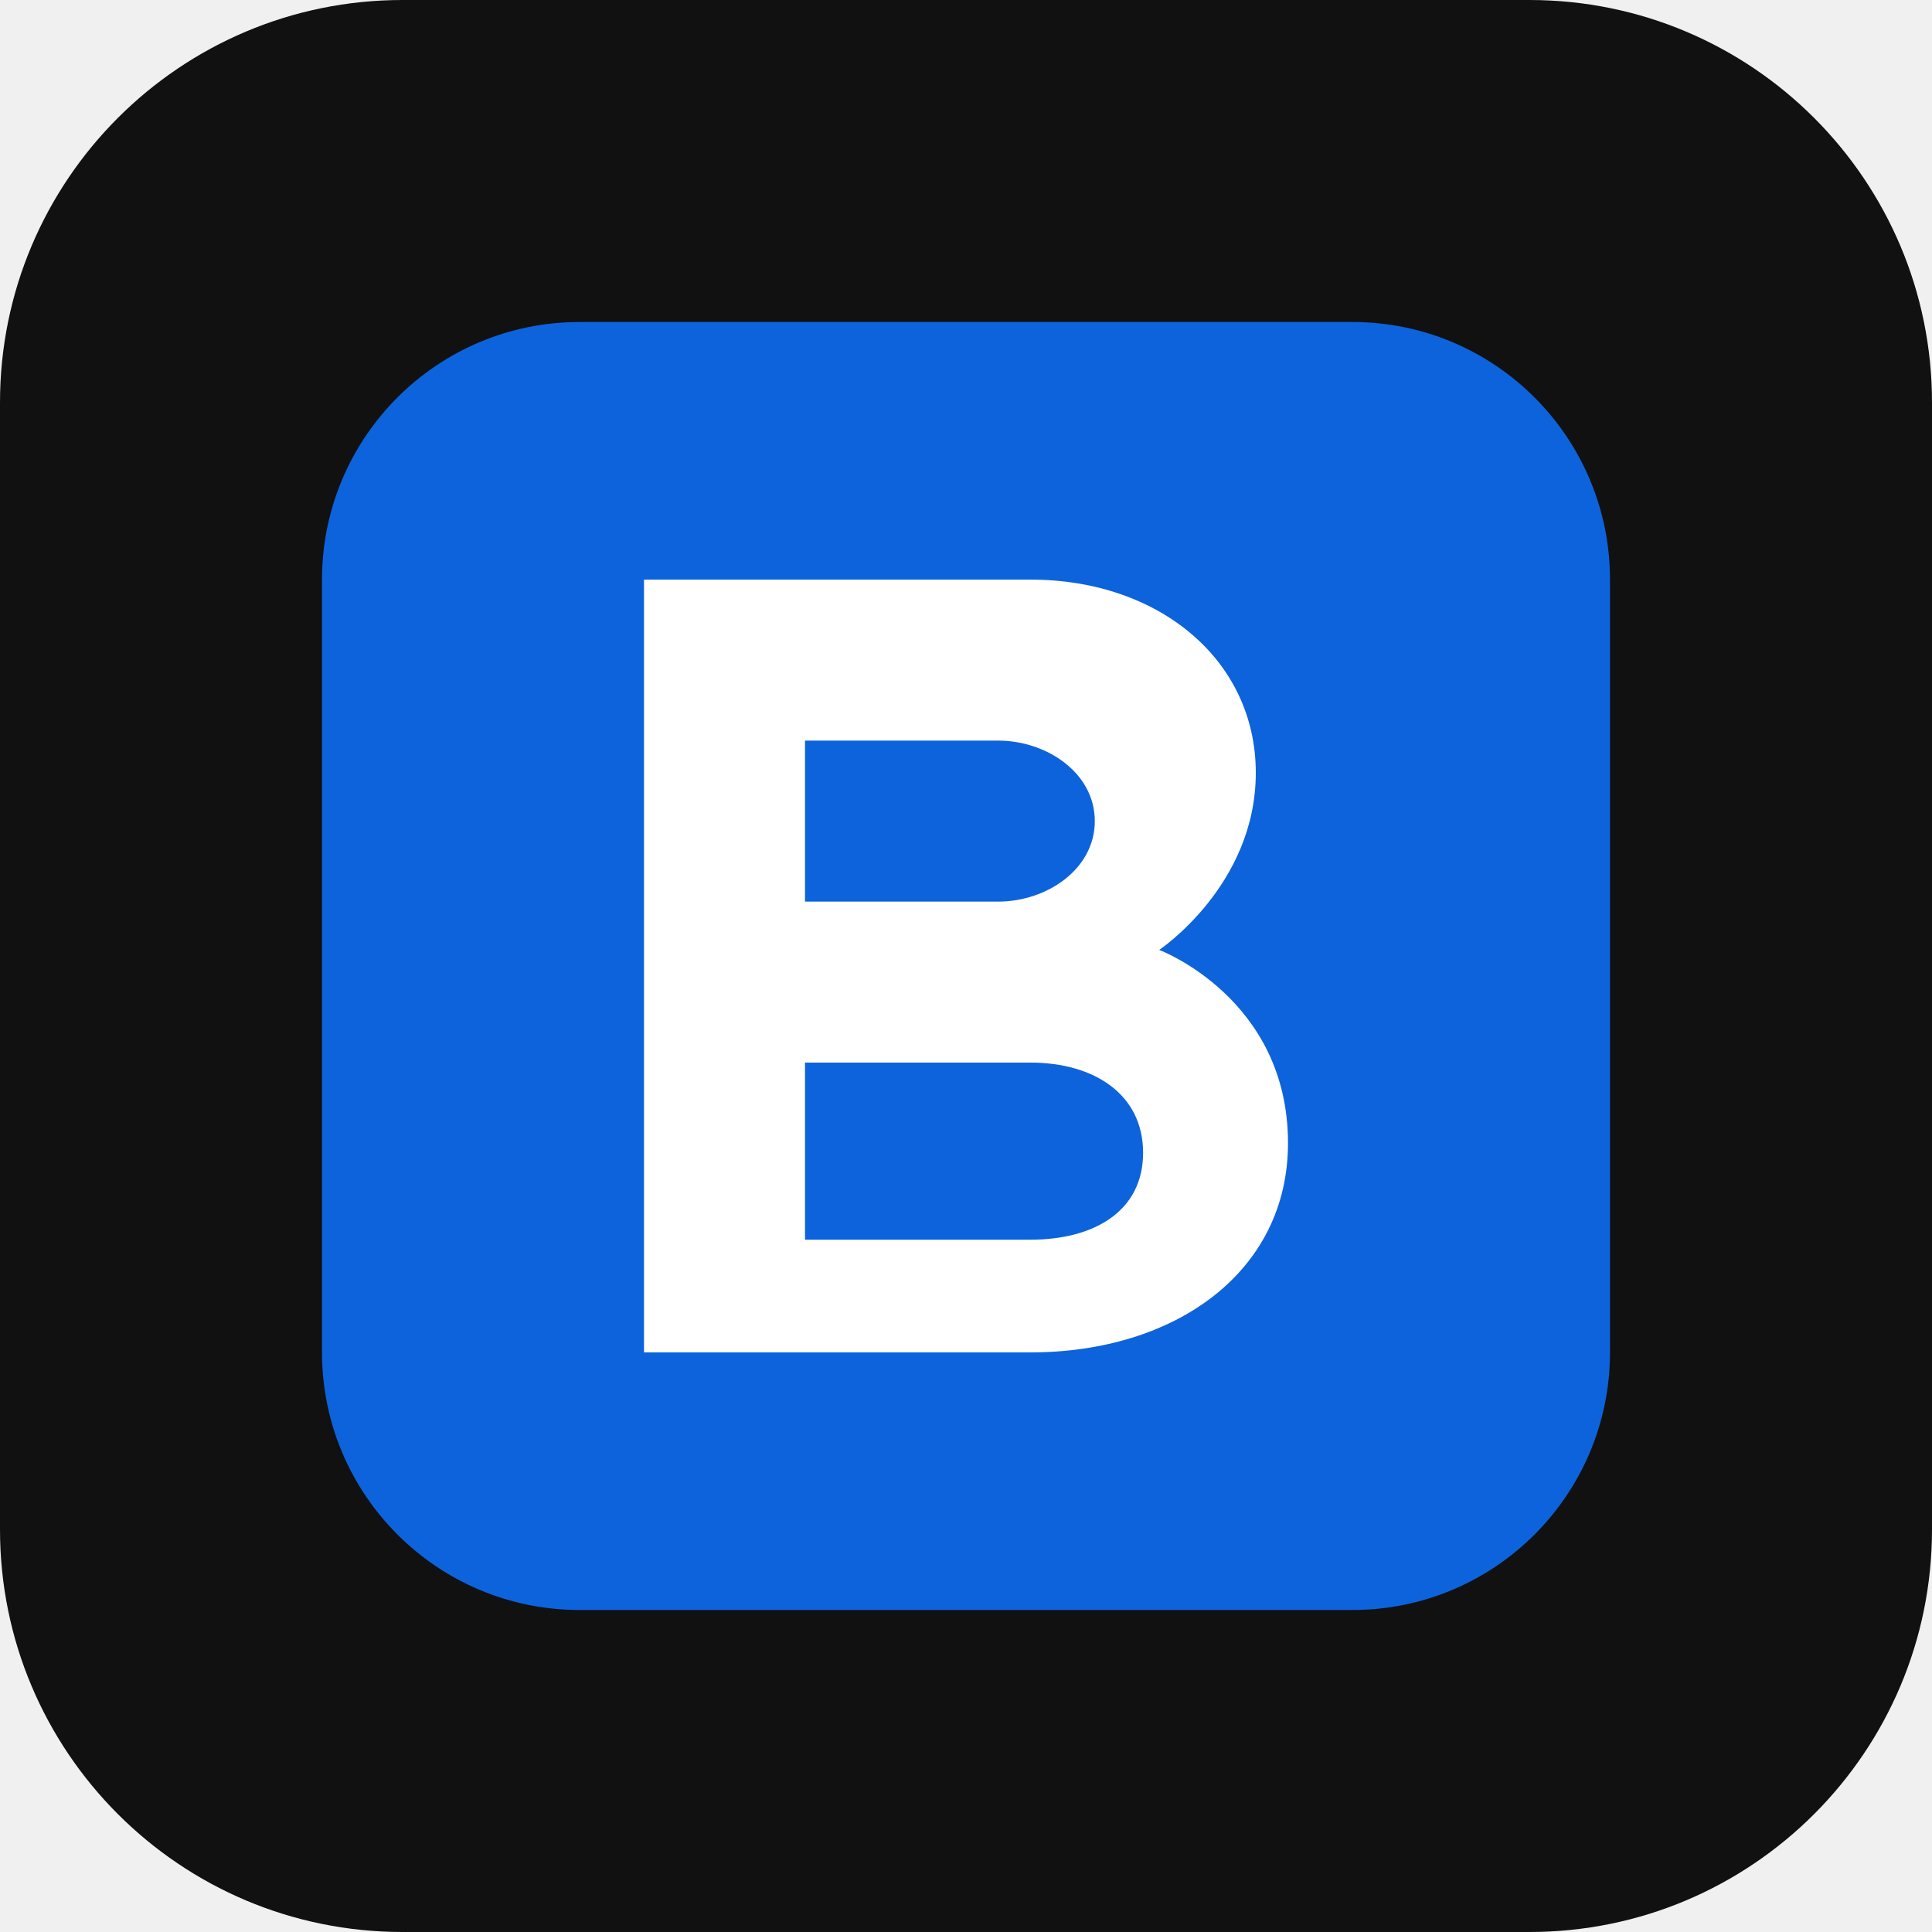
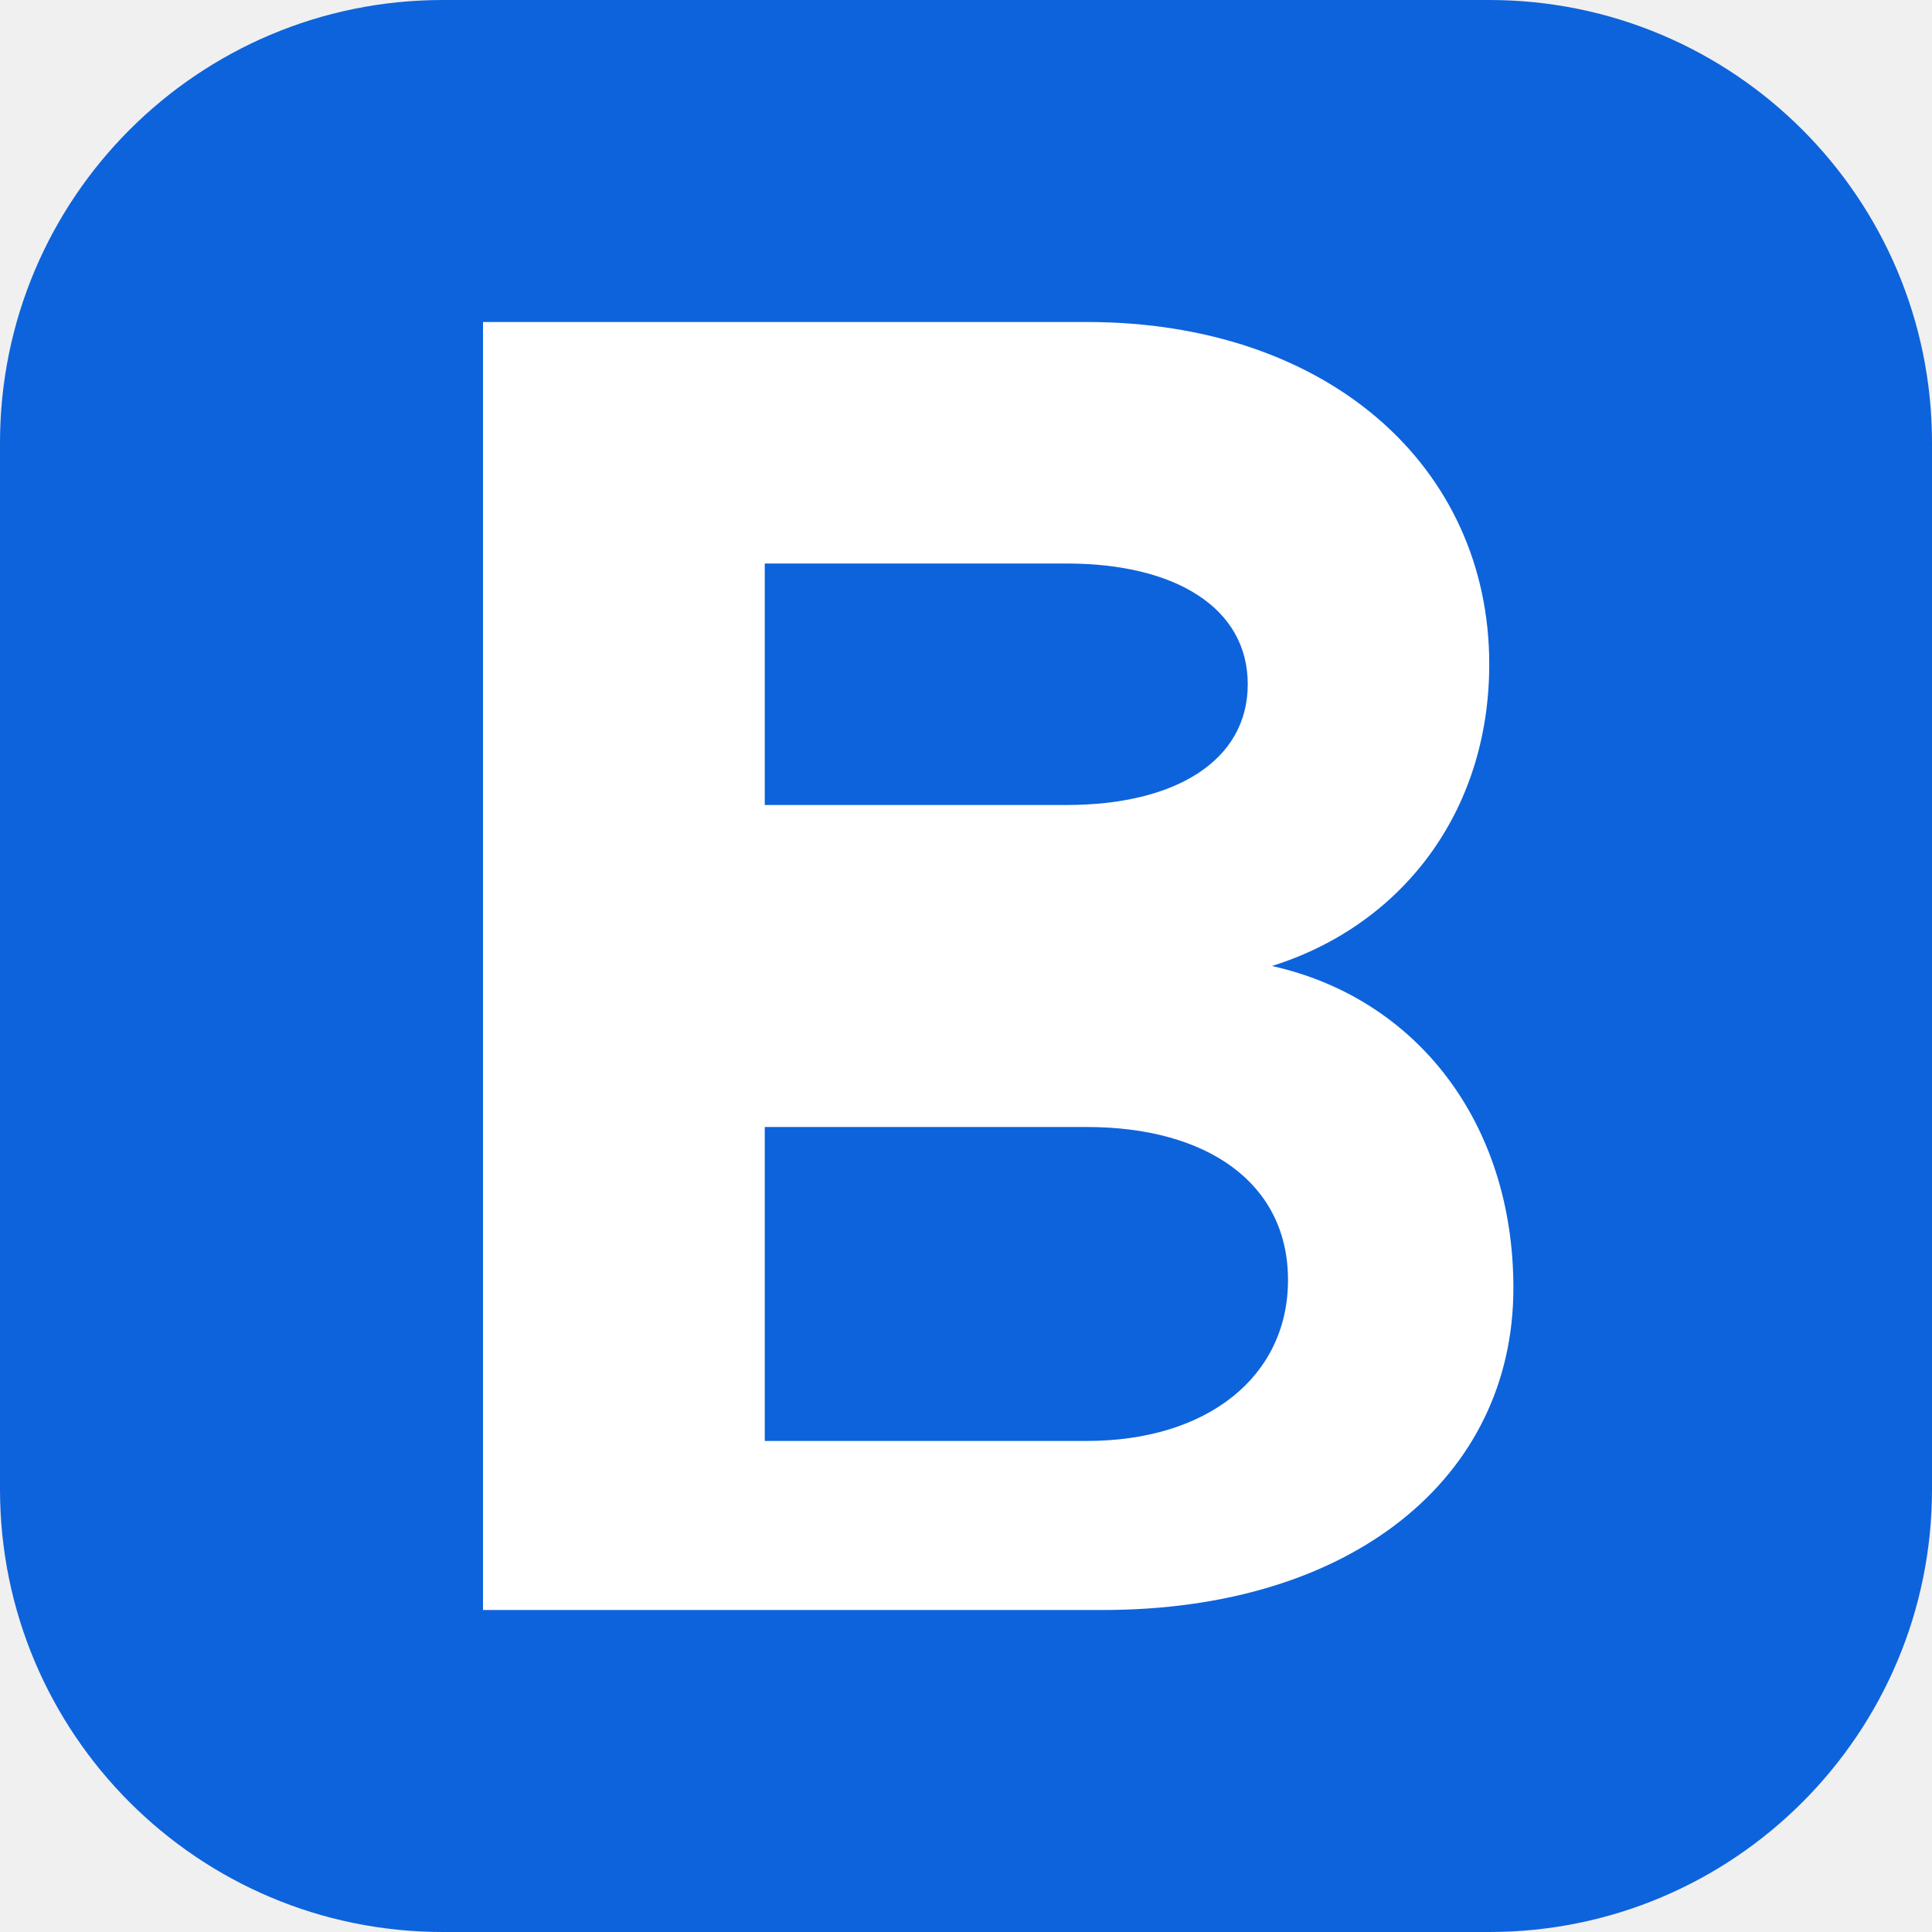
<svg xmlns="http://www.w3.org/2000/svg" viewBox="0 0 48 48" width="48" height="48">
-   <rect width="48" height="48" rx="10" fill="#111111" />
-   <g transform="translate(8 4.8) scale(0.8)">
-     <rect x="0" y="4" width="40" height="40" rx="8" fill="#0D63DB" />
-     <path d="M10 12h12c4 0 7 2.5 7 6s-3 5.5-3 5.5 4 1.5 4 6c0 4-3.5 6.5-8 6.5H10V12z" fill="#ffffff" />
-     <path d="M15 17h6c1.5 0 3 1 3 2.5S22.5 22 21 22h-6v-5z" fill="#0D63DB" />
-     <path d="M15 27h7c2 0 3.5 1 3.5 2.8S24 32.5 22 32.5h-7V27z" fill="#0D63DB" />
-   </g>
+   <rect width="48" height="48" rx="11" fill="#0D63DB" />
+   <path d="M12 8 H27 C33 8 37 11.6 37 16.5 C37 20.2 34.8 23 31.6 24 C35.2 24.8 37.6 27.9 37.6 32 C37.6 36.7 33.6 40 27.4 40 H12 Z" fill="#ffffff" />
+   <path d="M19 14 H26.5 C29.2 14 31 15.1 31 17 C31 18.9 29.2 20 26.5 20 H19 Z" fill="#0D63DB" />
+   <path d="M19 28 H27 C30 28 32 29.4 32 31.8 C32 34.2 30 35.8 27 35.8 H19 Z" fill="#0D63DB" />
</svg>
